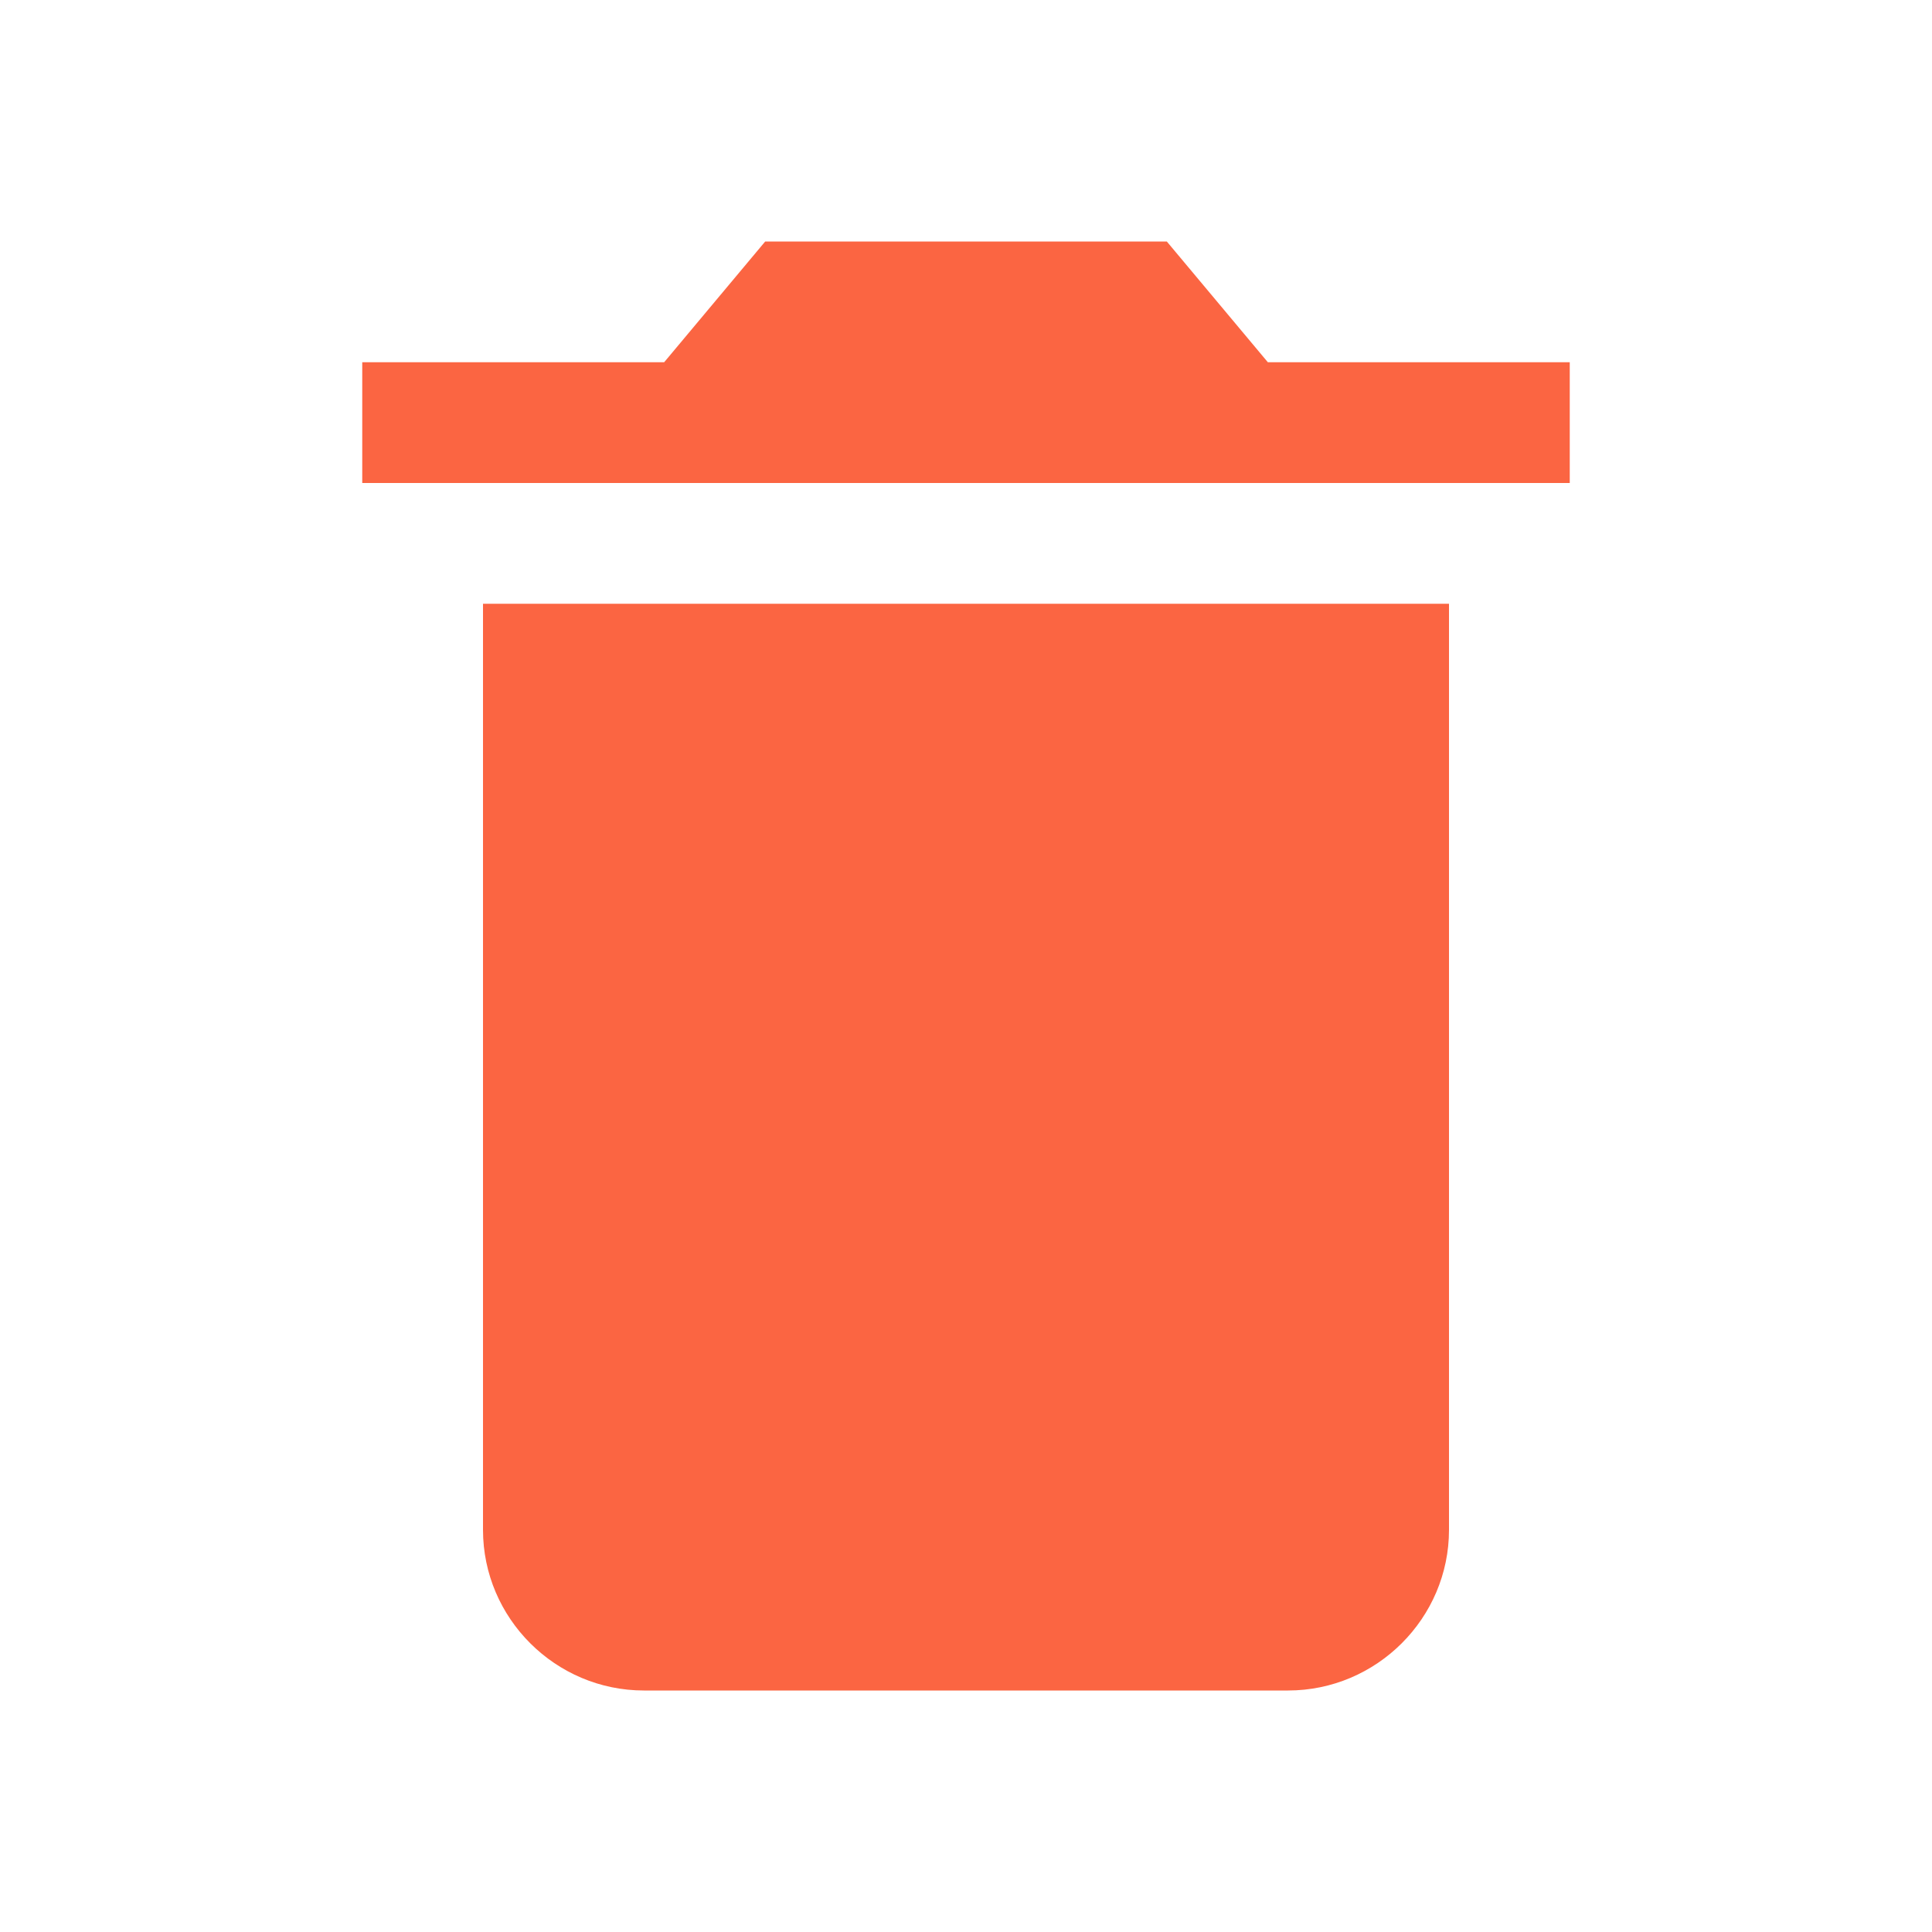
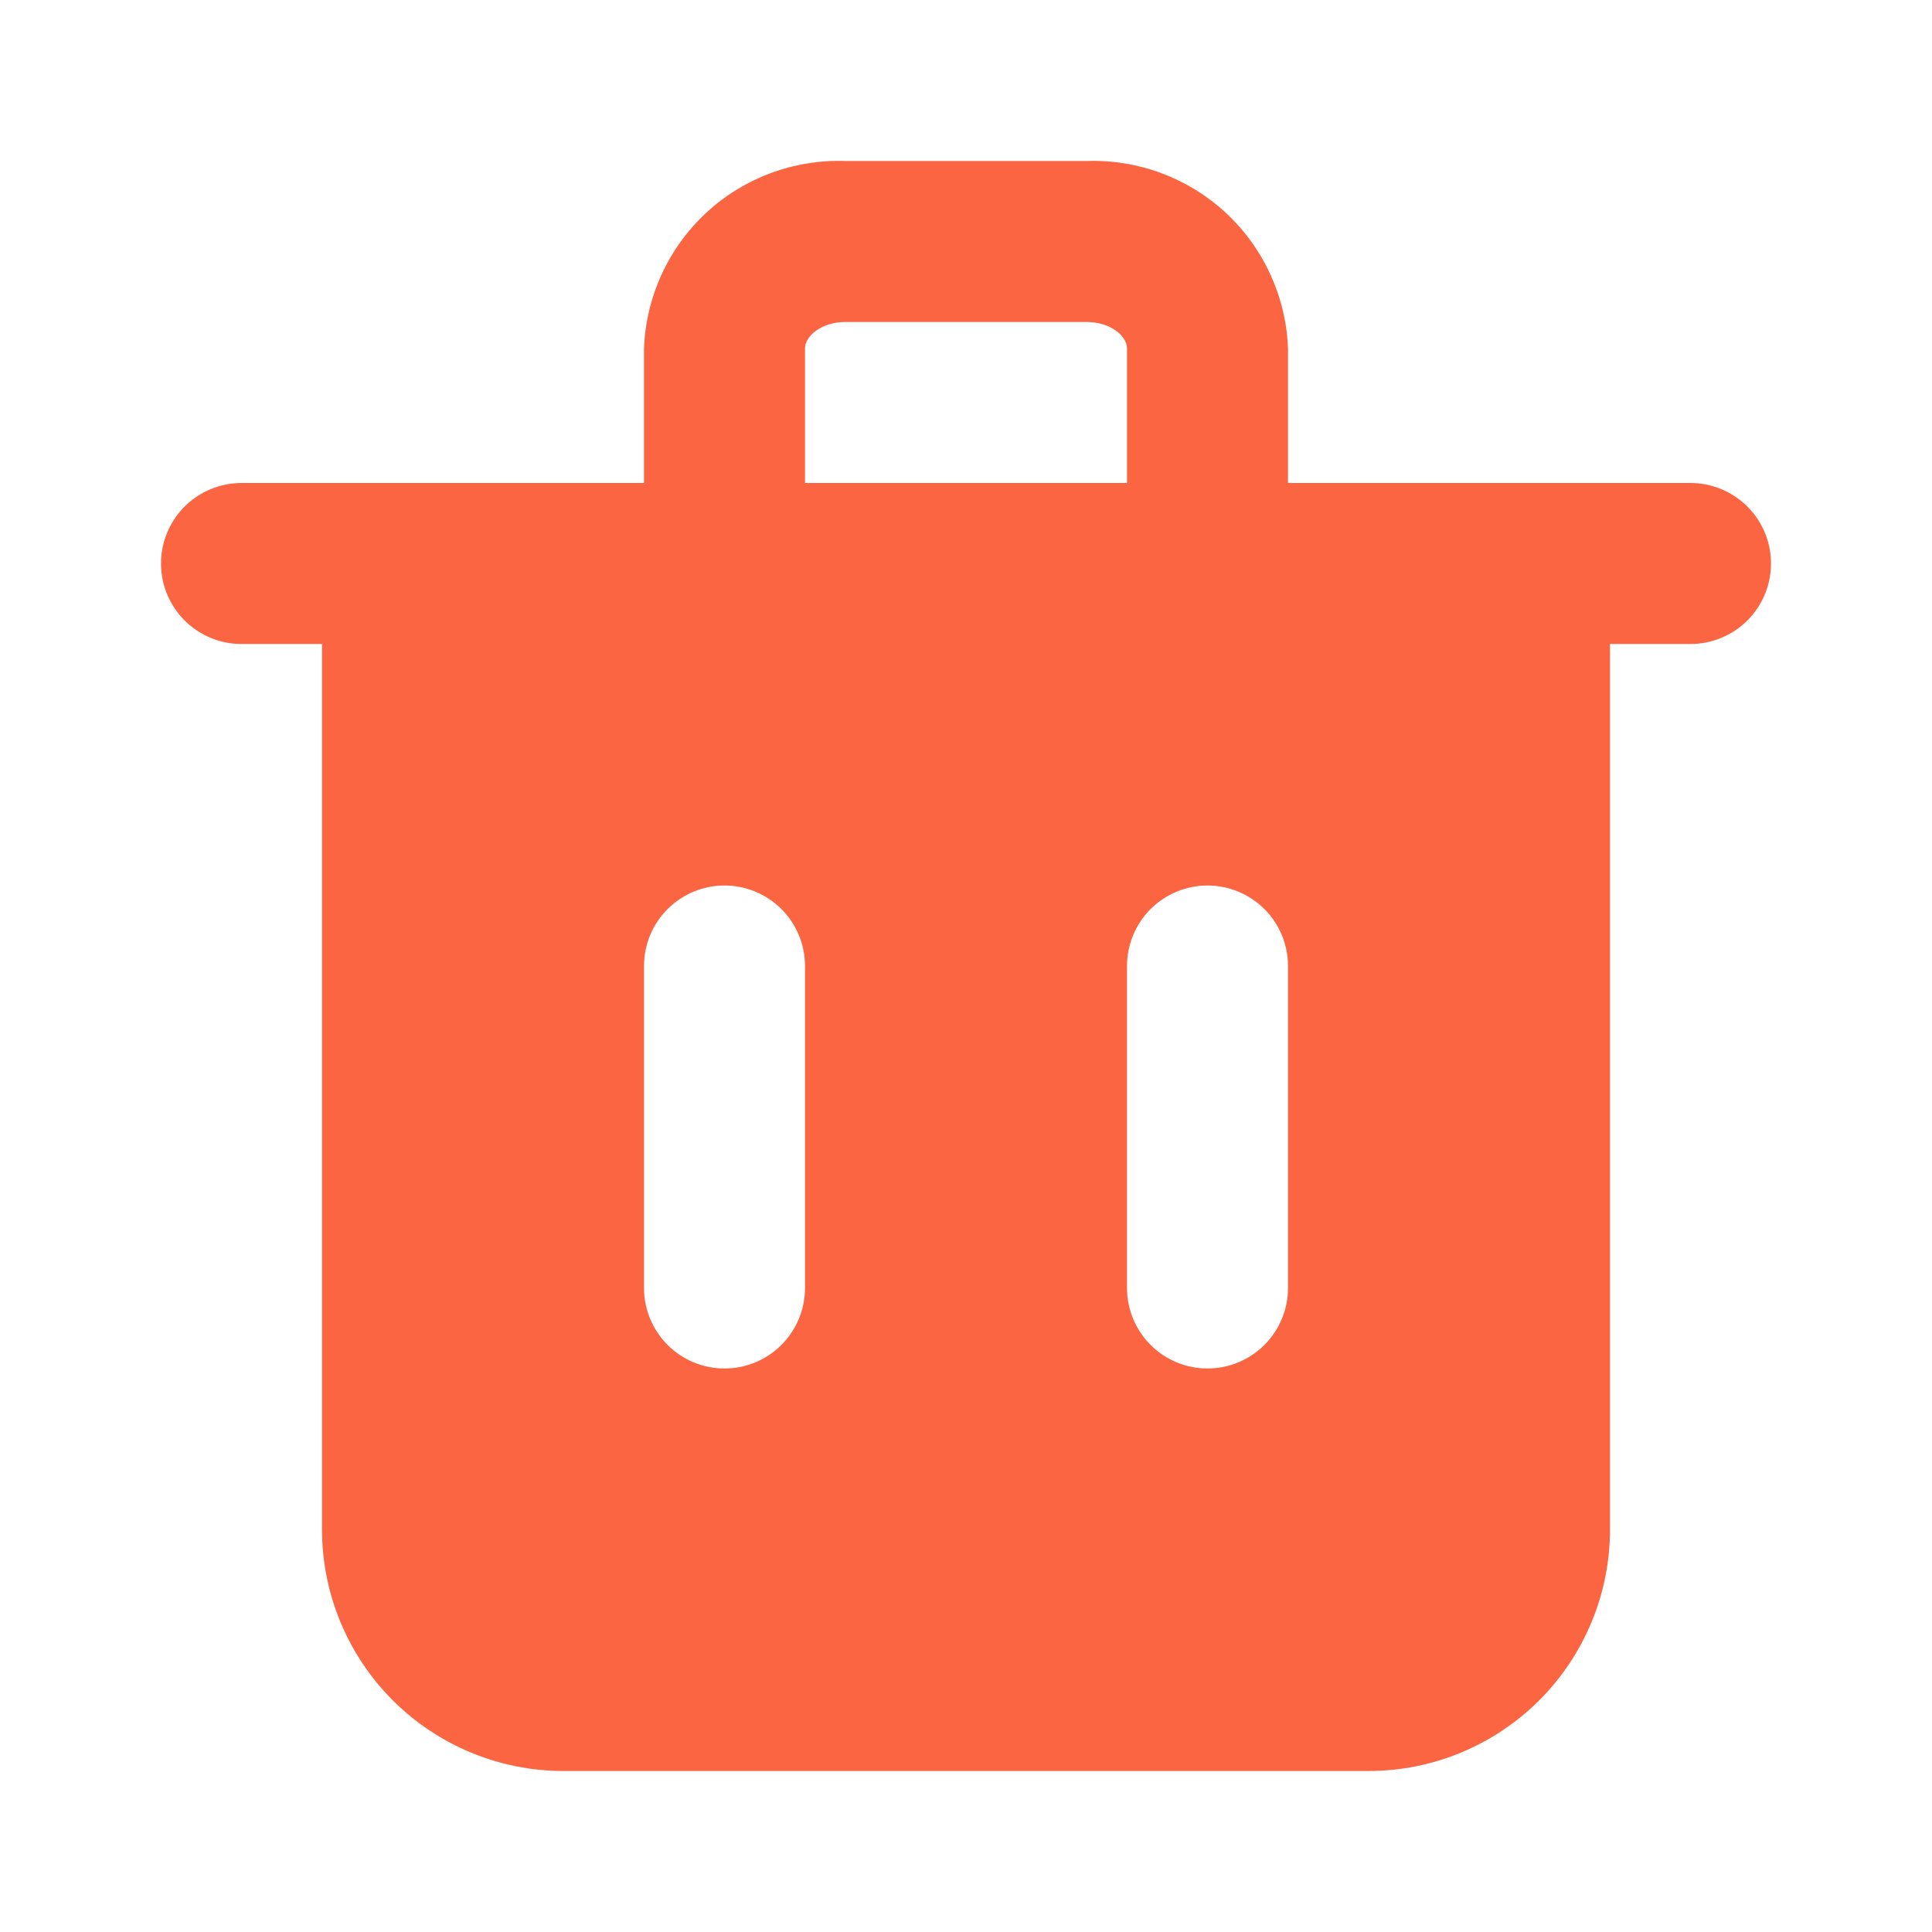
- <svg xmlns="http://www.w3.org/2000/svg" width="34" height="34" viewBox="0 0 34 34" fill="none">
-   <path d="M8.5 26.923C8.5 28.478 9.775 29.75 11.333 29.75H22.667C24.225 29.75 25.5 28.478 25.5 26.923V10.625H8.5V26.923ZM27.625 6.375H22.312L20.534 4.25H13.466L11.688 6.375H6.375V8.5H27.625V6.375Z" fill="#FB6542" />
+ <svg xmlns="http://www.w3.org/2000/svg" width="30" height="30" viewBox="0 0 30 30" fill="none">
+   <path d="M26.25 7.5H20V5.412C19.971 4.612 19.625 3.856 19.04 3.31C18.454 2.764 17.675 2.473 16.875 2.5H13.125C12.325 2.473 11.546 2.764 10.96 3.31C10.375 3.856 10.029 4.612 10 5.412V7.5H3.75C3.418 7.5 3.101 7.632 2.866 7.866C2.632 8.101 2.5 8.418 2.5 8.75C2.5 9.082 2.632 9.399 2.866 9.634C3.101 9.868 3.418 10 3.75 10H5V23.75C5 24.745 5.395 25.698 6.098 26.402C6.802 27.105 7.755 27.5 8.75 27.5H21.25C22.245 27.5 23.198 27.105 23.902 26.402C24.605 25.698 25 24.745 25 23.75V10H26.25C26.581 10 26.899 9.868 27.134 9.634C27.368 9.399 27.5 9.082 27.5 8.75C27.5 8.418 27.368 8.101 27.134 7.866C26.899 7.632 26.581 7.5 26.25 7.5ZM12.5 20C12.5 20.331 12.368 20.649 12.134 20.884C11.899 21.118 11.582 21.25 11.25 21.25C10.918 21.25 10.601 21.118 10.366 20.884C10.132 20.649 10 20.331 10 20V15C10 14.668 10.132 14.351 10.366 14.116C10.601 13.882 10.918 13.75 11.25 13.75C11.582 13.75 11.899 13.882 12.134 14.116C12.368 14.351 12.5 14.668 12.5 15V20ZM12.5 5.412C12.5 5.213 12.762 5 13.125 5H16.875C17.238 5 17.5 5.213 17.5 5.412V7.5H12.5V5.412ZM20 20C20 20.331 19.868 20.649 19.634 20.884C19.399 21.118 19.081 21.25 18.75 21.25C18.419 21.25 18.101 21.118 17.866 20.884C17.632 20.649 17.5 20.331 17.5 20V15C17.5 14.668 17.632 14.351 17.866 14.116C18.101 13.882 18.419 13.75 18.75 13.75C19.081 13.75 19.399 13.882 19.634 14.116C19.868 14.351 20 14.668 20 15V20Z" fill="#FB6542" />
</svg>
